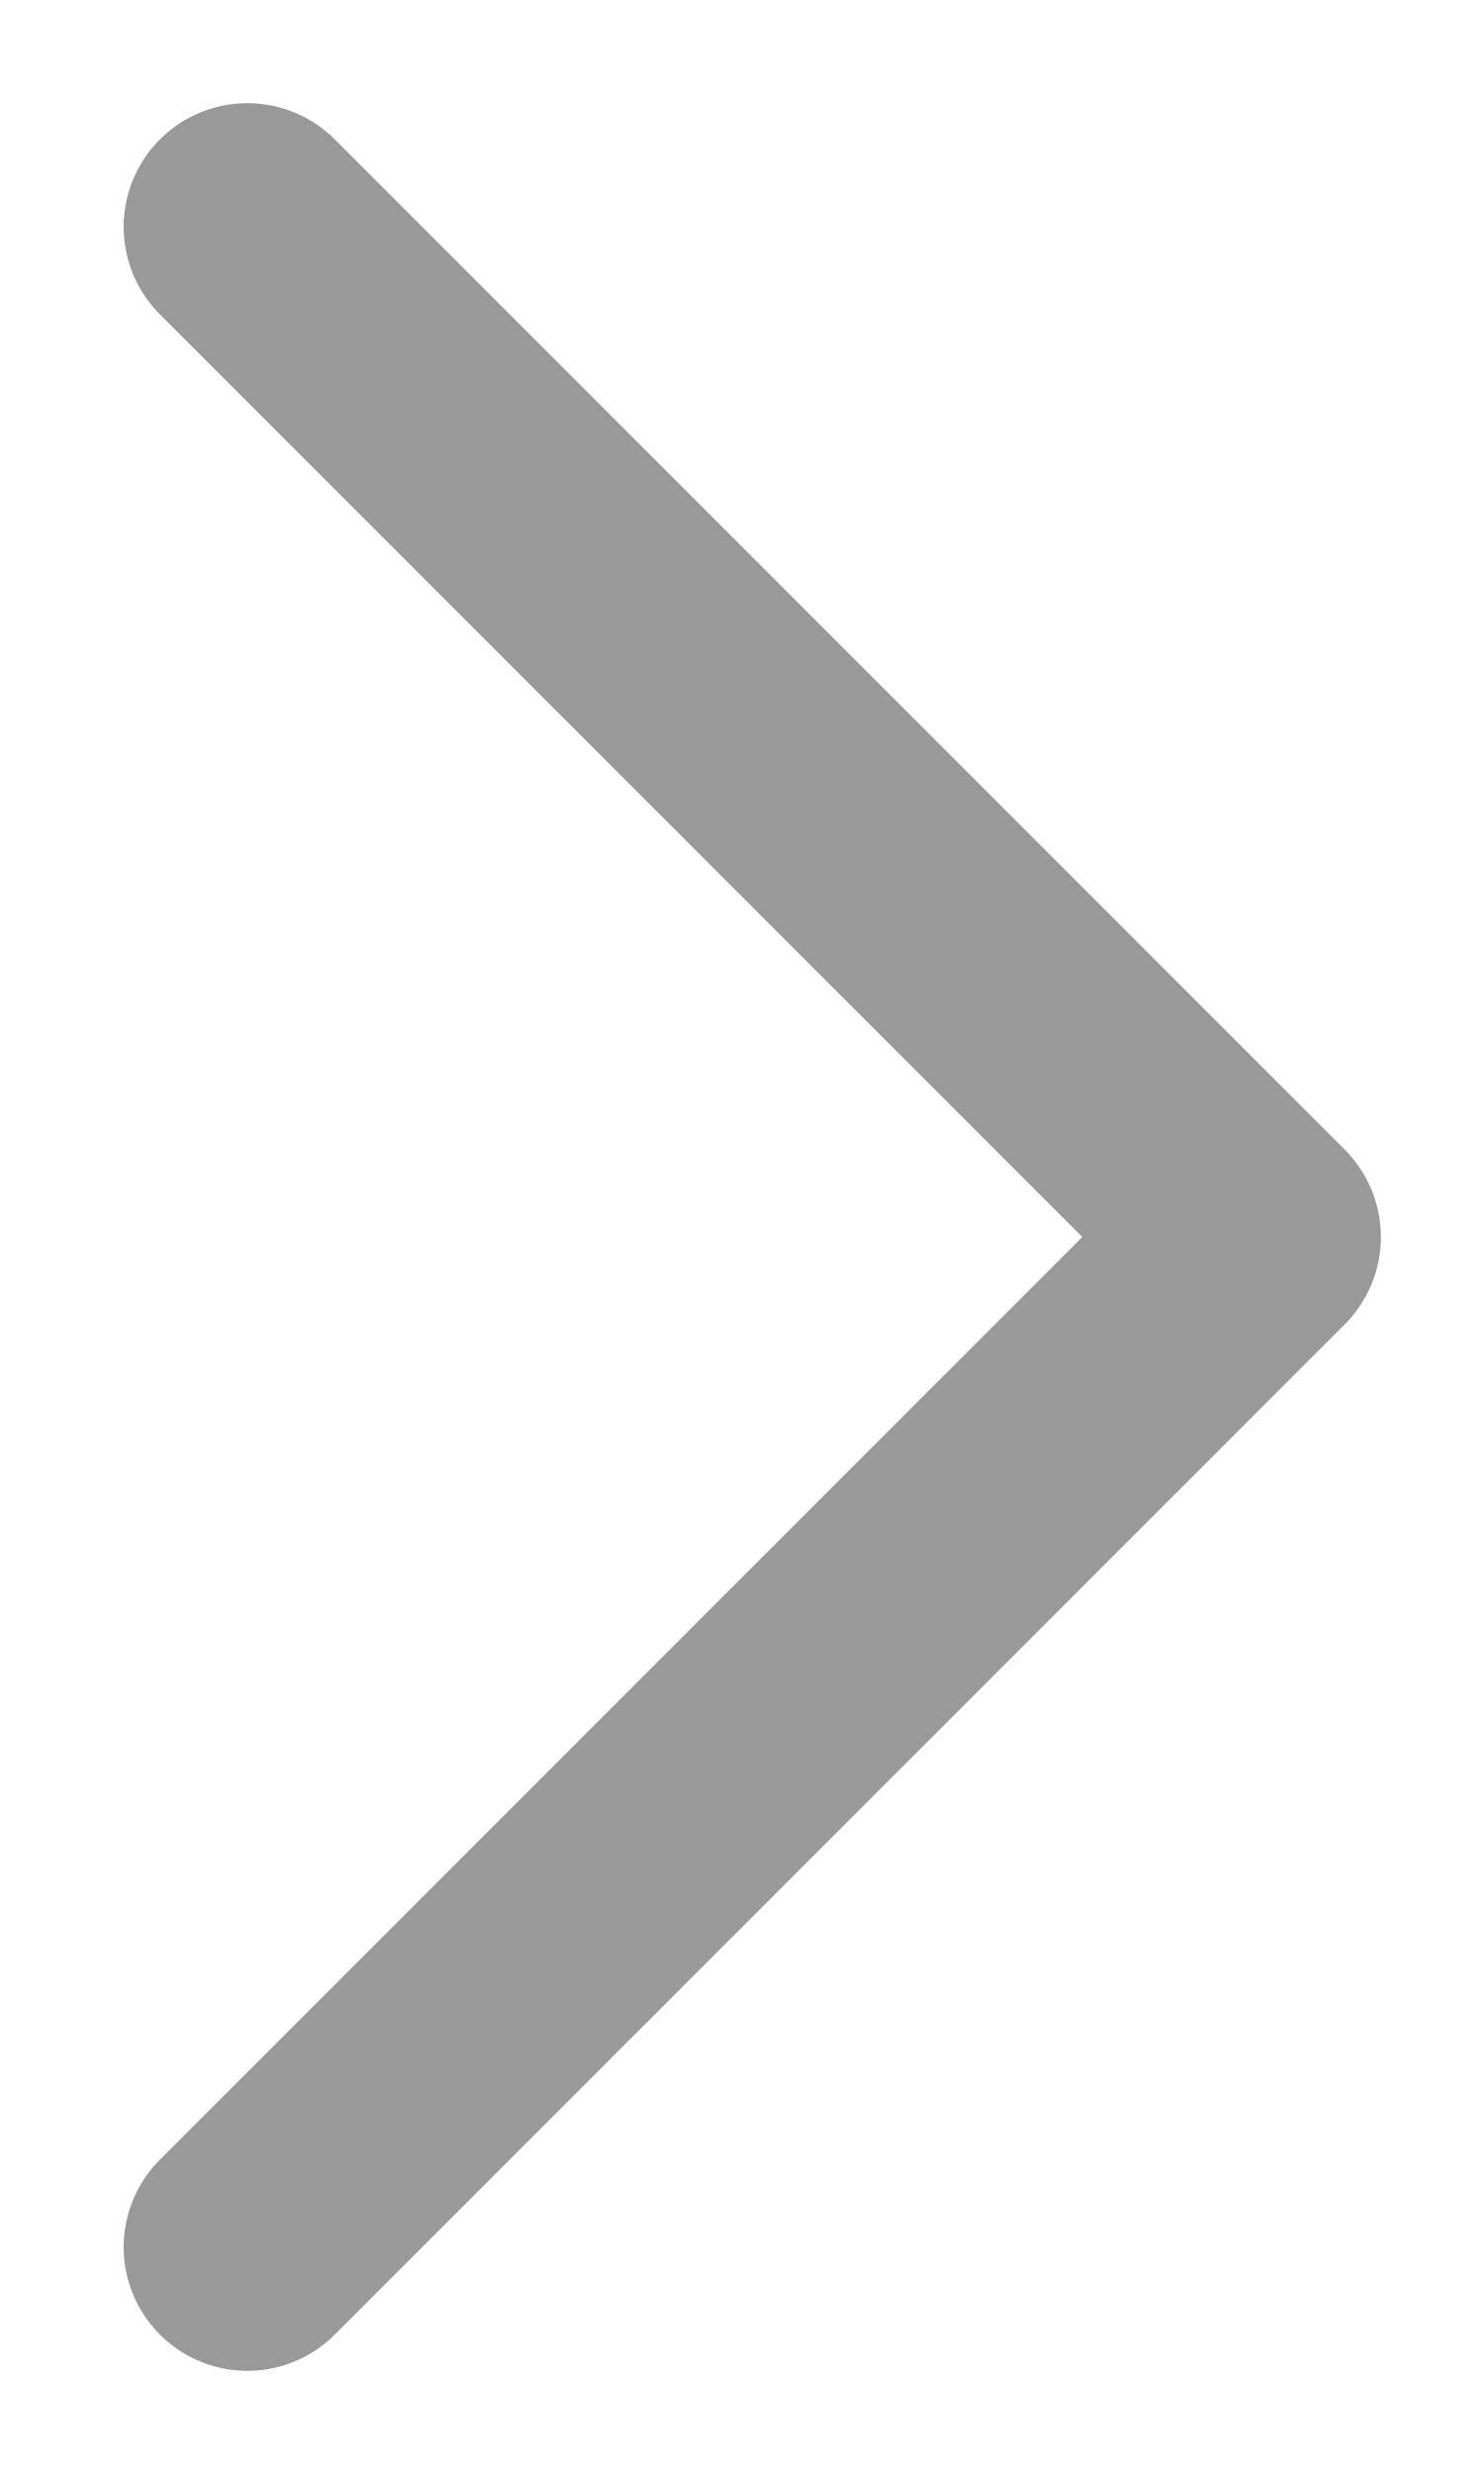
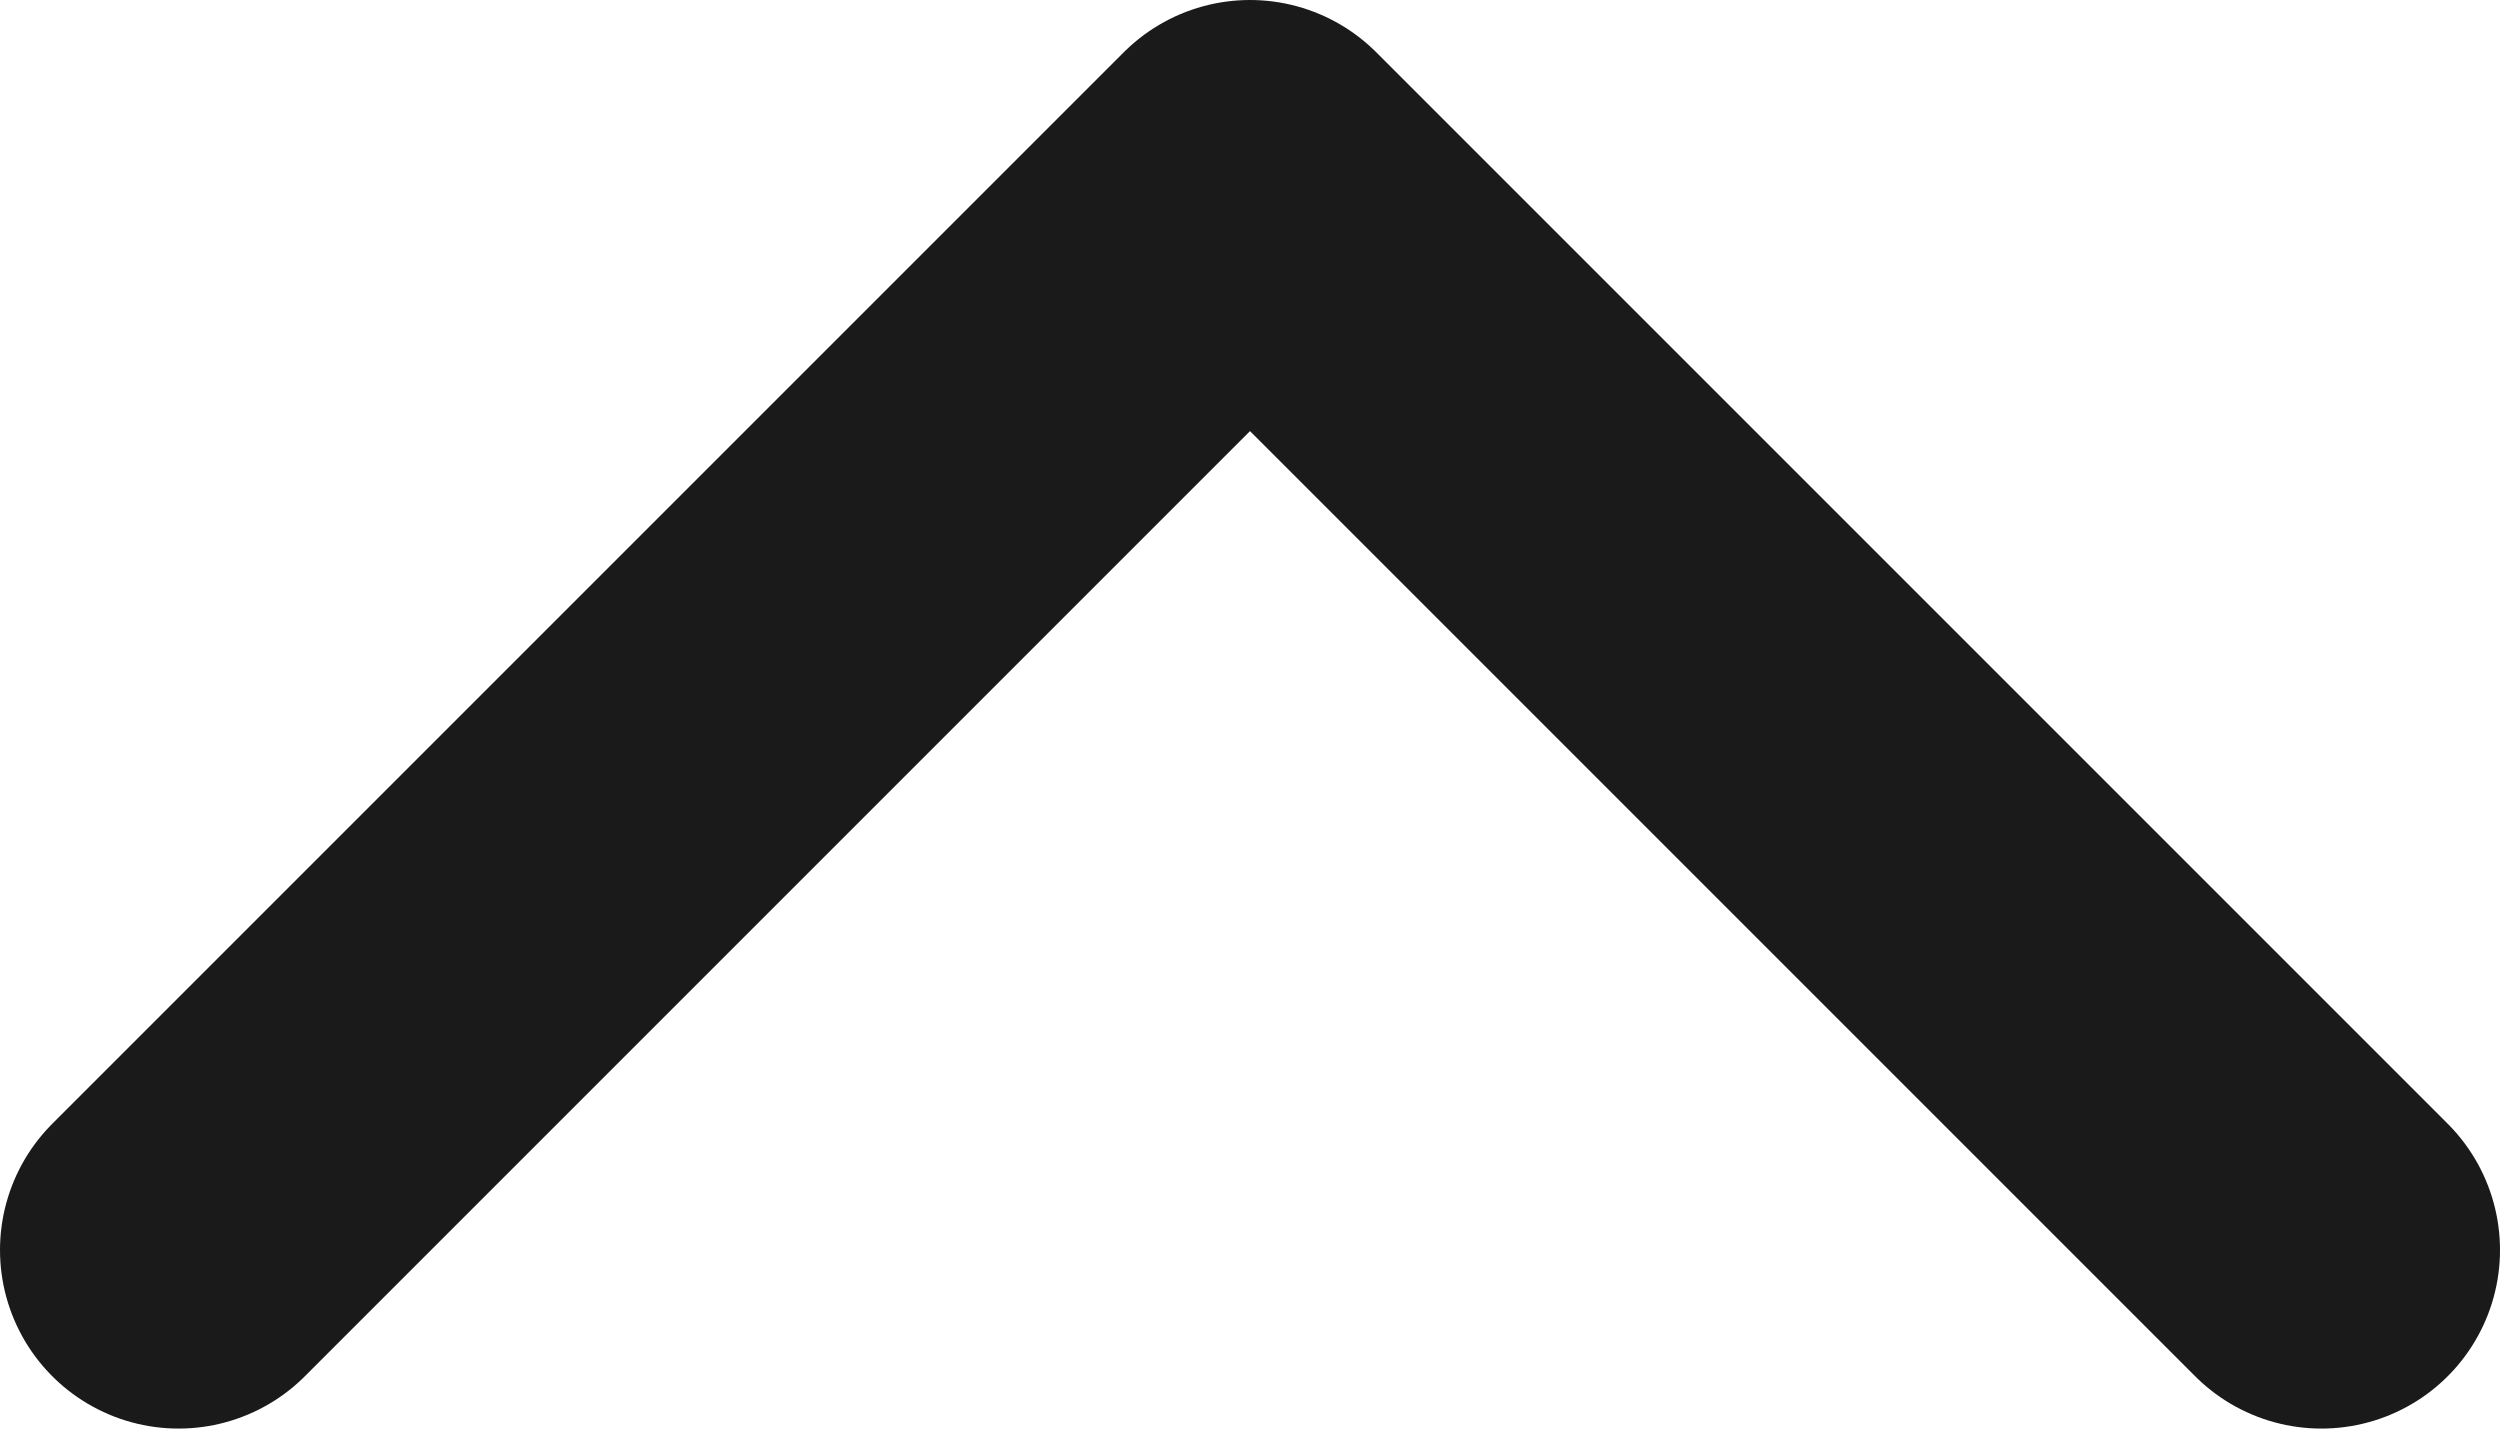
- <svg xmlns="http://www.w3.org/2000/svg" width="6" height="10" viewBox="0 0 6 10" fill="none">
-   <path d="M1 0.917L5.083 5L1 9.083" stroke="#999999" stroke-linecap="round" stroke-linejoin="round" />
+ <svg xmlns="http://www.w3.org/2000/svg" width="14" height="8" viewBox="0 0 14 8" fill="none">
+   <path d="M13 7L7 1L1 7" stroke="#1A1A1A" stroke-width="2" stroke-linecap="round" stroke-linejoin="round" />
</svg>
